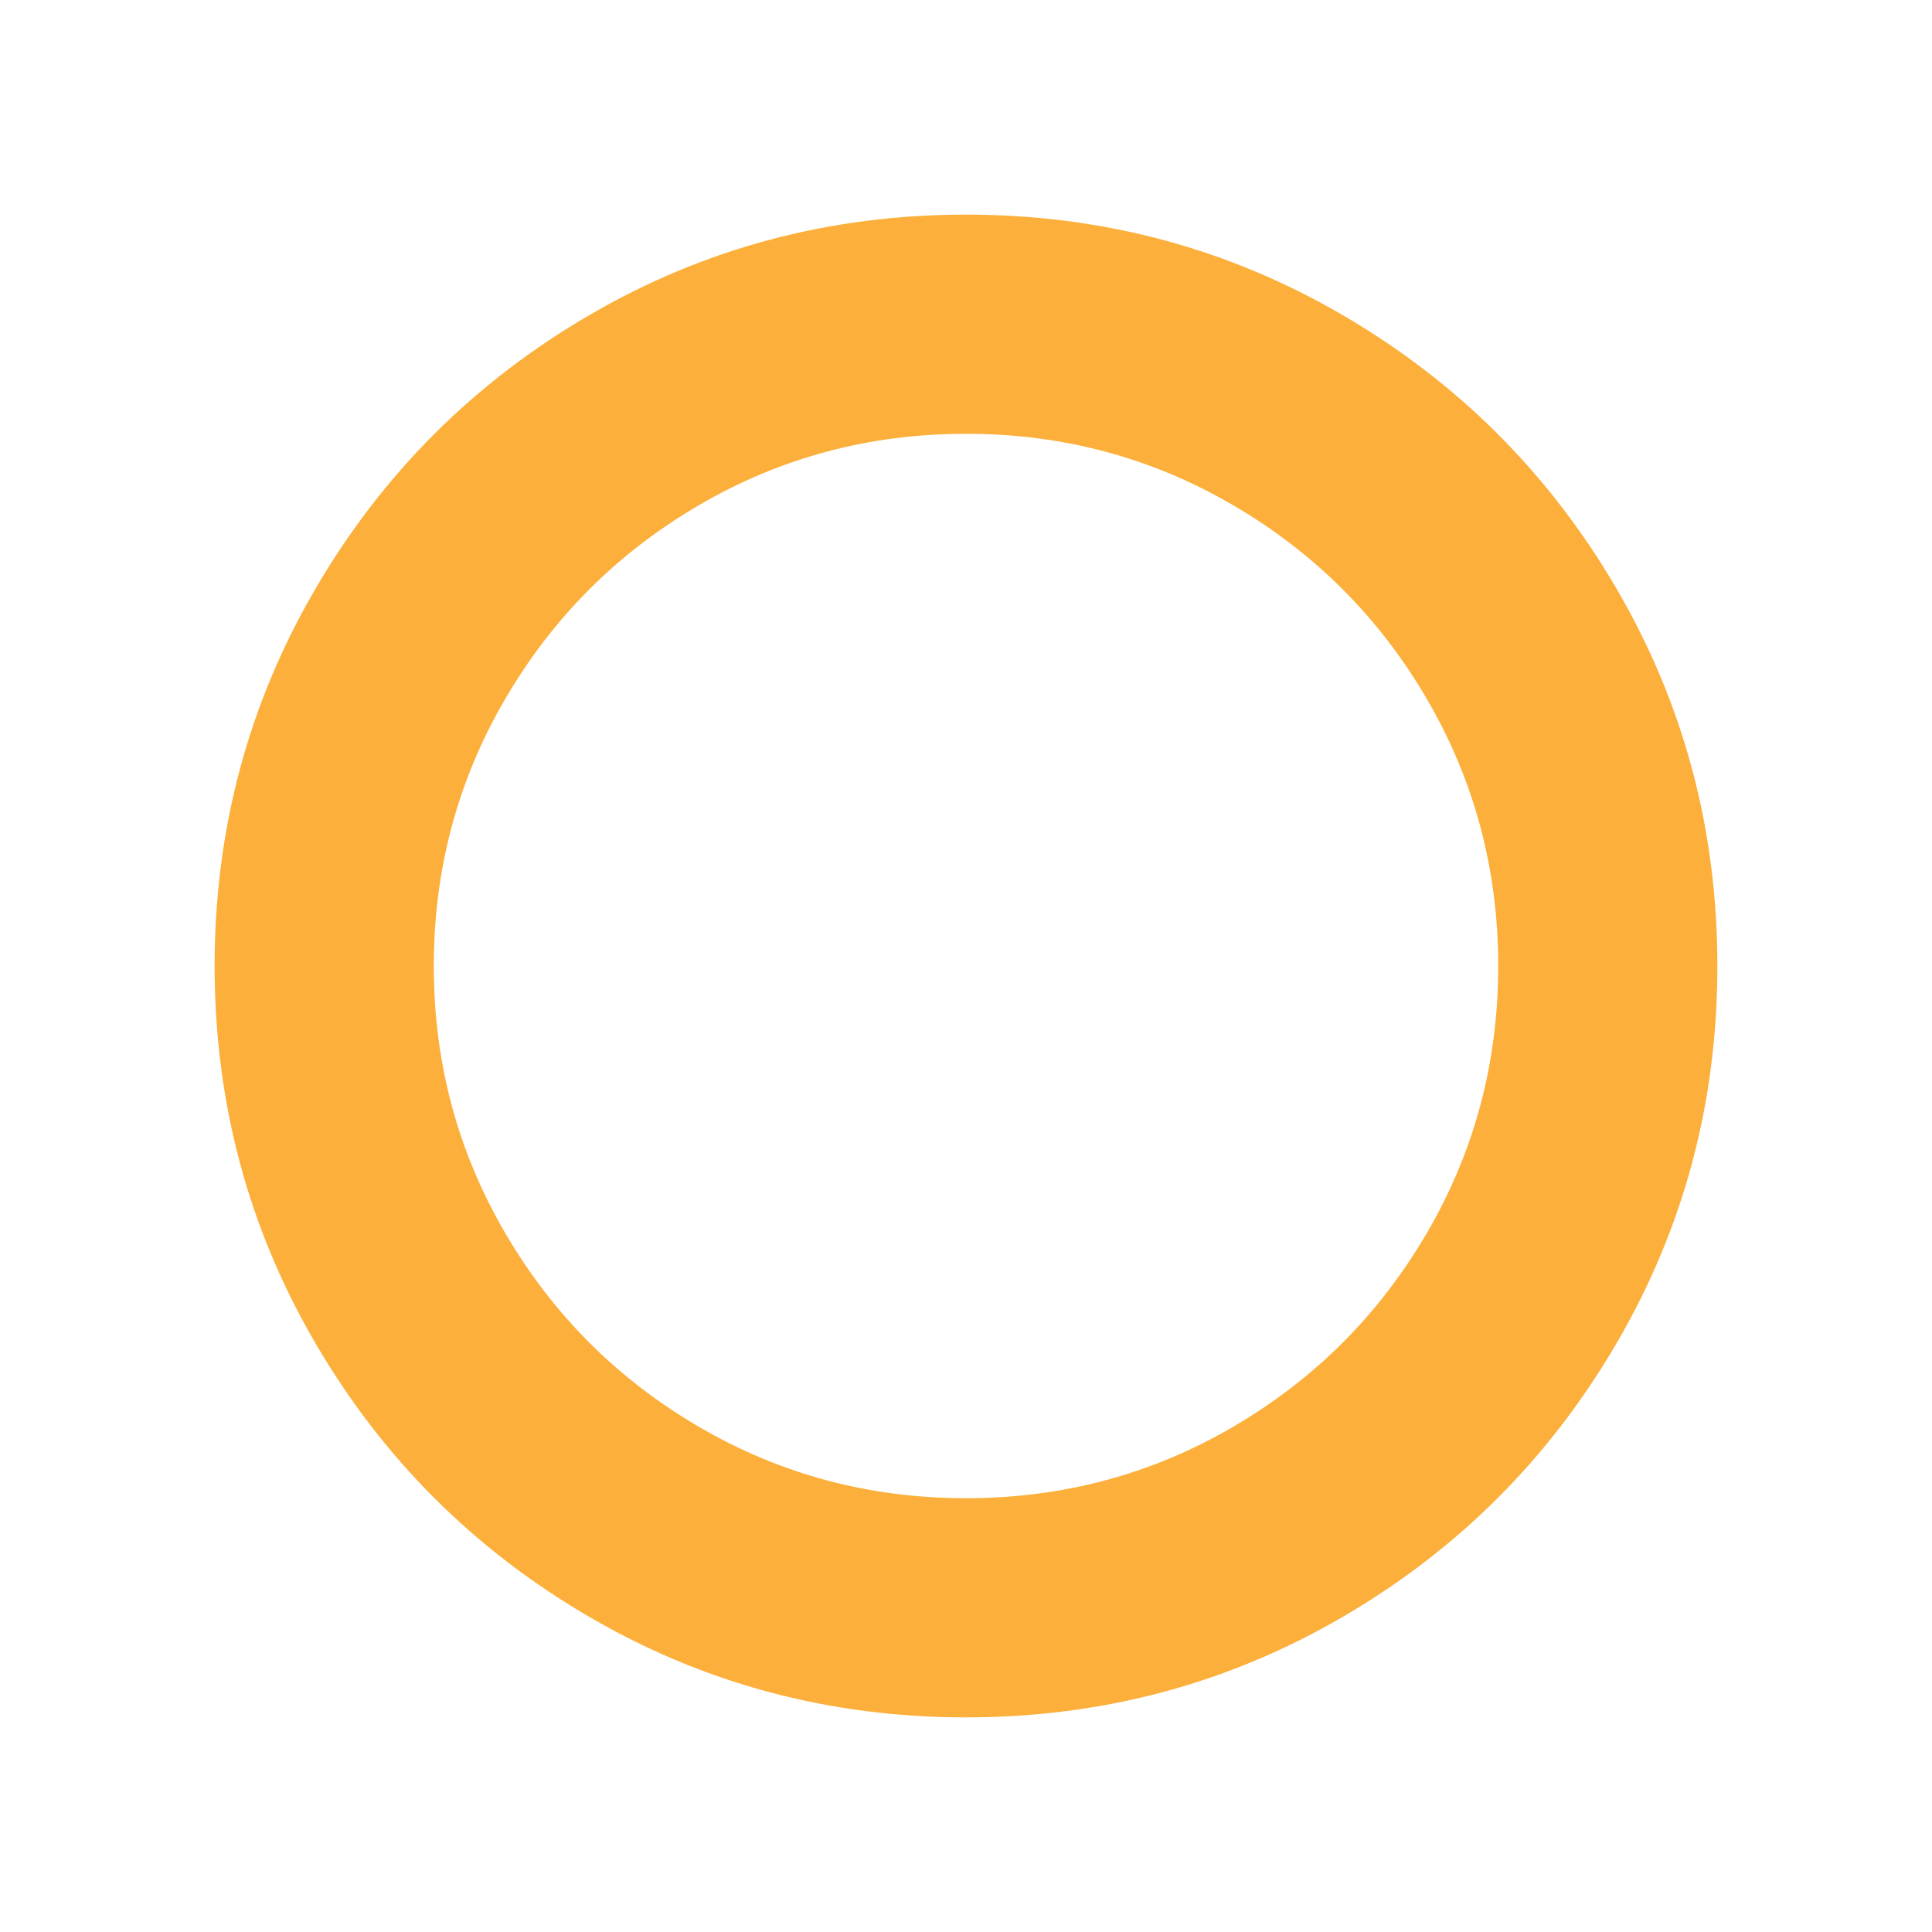
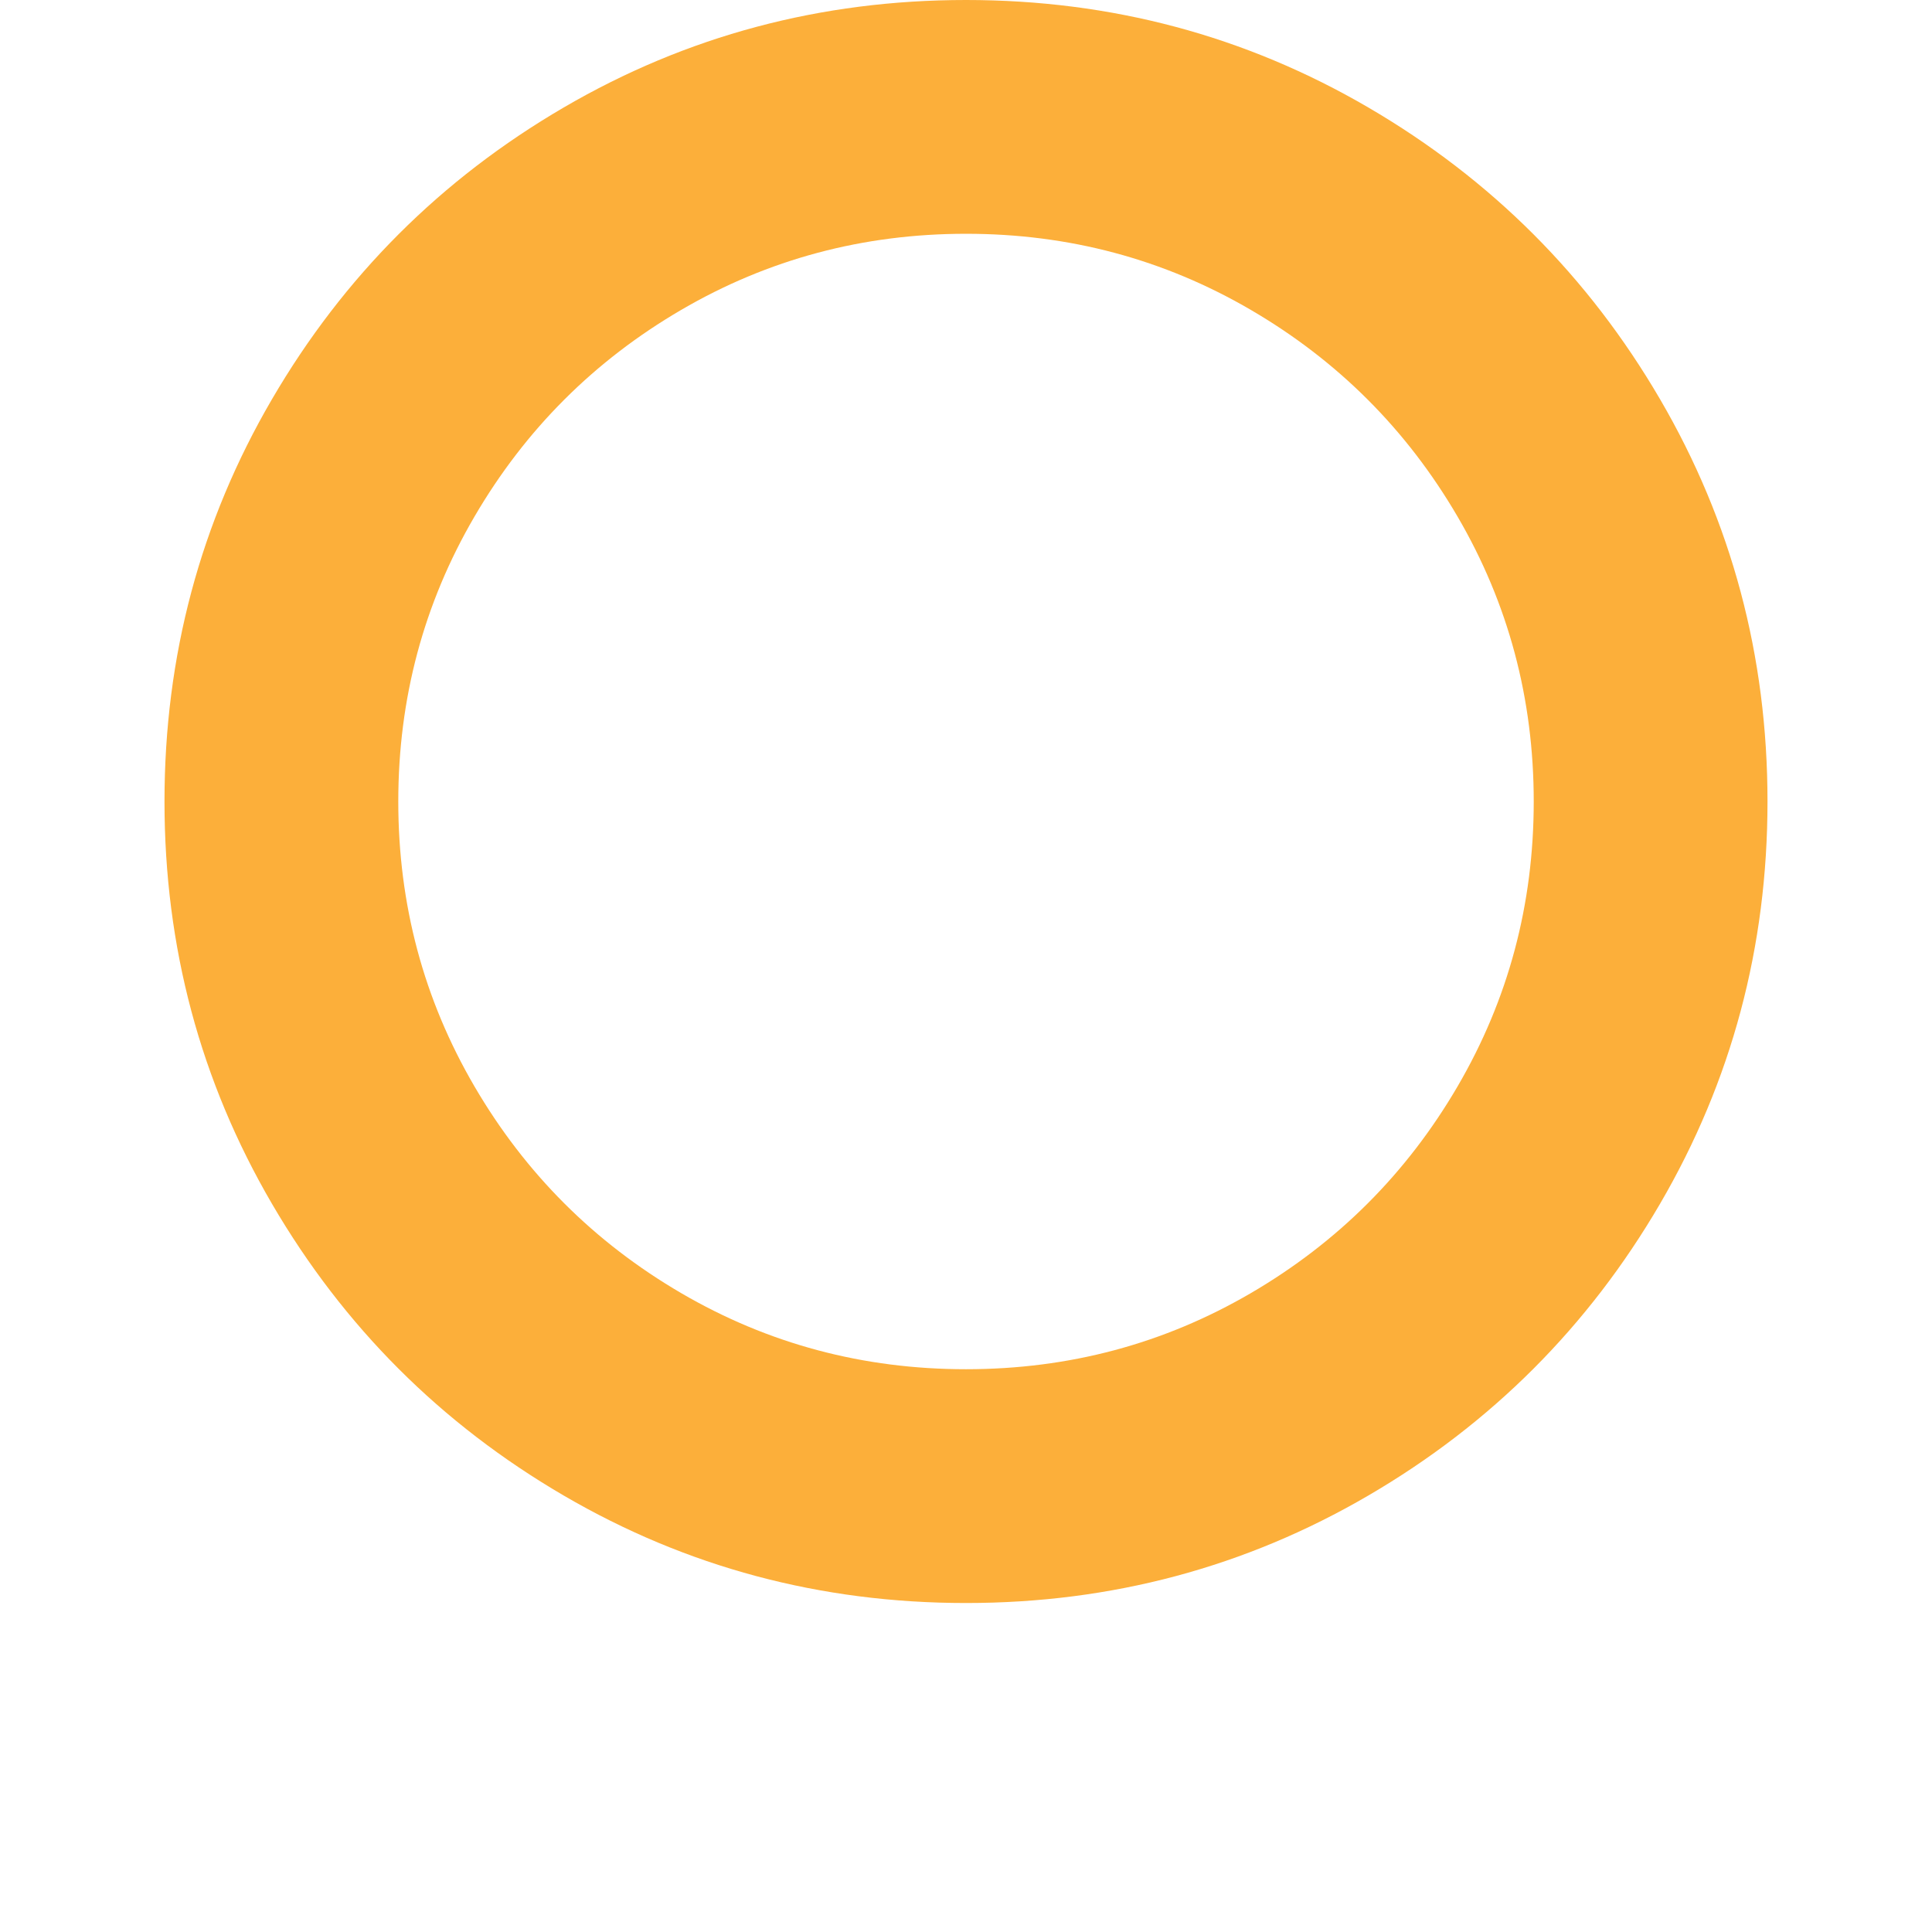
- <svg xmlns="http://www.w3.org/2000/svg" version="1.1" id="Capa_1" x="0px" y="0px" width="512px" height="512px" viewBox="0 0 438.533 438.533" style="enable-background:new 0 0 438.533 438.533;" xml:space="preserve" class="">
-   <g transform="matrix(0.777822 0 0 0.777822 48.7163 48.7163)">
-     <g>
-       <path d="M409.133,109.203c-19.608-33.592-46.205-60.189-79.798-79.796C295.736,9.801,259.058,0,219.273,0   c-39.781,0-76.47,9.801-110.063,29.407c-33.595,19.604-60.192,46.201-79.8,79.796C9.801,142.8,0,179.489,0,219.267   c0,39.78,9.804,76.463,29.407,110.062c19.607,33.592,46.204,60.189,79.799,79.798c33.597,19.605,70.283,29.407,110.063,29.407   s76.47-9.802,110.065-29.407c33.593-19.602,60.189-46.206,79.795-79.798c19.603-33.596,29.403-70.284,29.403-110.062   C438.533,179.485,428.732,142.795,409.133,109.203z M353.742,297.208c-13.894,23.791-32.736,42.633-56.527,56.534   c-23.791,13.894-49.771,20.834-77.945,20.834c-28.167,0-54.149-6.94-77.943-20.834c-23.791-13.901-42.633-32.743-56.527-56.534   c-13.897-23.791-20.843-49.772-20.843-77.941c0-28.171,6.949-54.152,20.843-77.943c13.891-23.791,32.738-42.637,56.527-56.53   c23.791-13.895,49.772-20.84,77.943-20.84c28.173,0,54.154,6.945,77.945,20.84c23.791,13.894,42.634,32.739,56.527,56.53   c13.895,23.791,20.838,49.772,20.838,77.943C374.58,247.436,367.637,273.417,353.742,297.208z" data-original="#000000" class="active-path" data-old_color="#fcaf3a" fill="#fcaf3a" />
-     </g>
+ <svg xmlns="http://www.w3.org/2000/svg" version="1.1" id="Capa_1" x="0px" y="0px" width="20.533px" height="20.533px" viewBox="0 0 438.533 528.533" style="enable-background:new 0 0 438.533 438.533;" xml:space="preserve" fill="#fcaf3a">
+   <g>
+     <path d="M409.133,109.203c-19.608-33.592-46.205-60.189-79.798-79.796C295.736,9.801,259.058,0,219.273,0   c-39.781,0-76.47,9.801-110.063,29.407c-33.595,19.604-60.192,46.201-79.8,79.796C9.801,142.8,0,179.489,0,219.267   c0,39.78,9.804,76.463,29.407,110.062c19.607,33.592,46.204,60.189,79.799,79.798c33.597,19.605,70.283,29.407,110.063,29.407   s76.47-9.802,110.065-29.407c33.593-19.602,60.189-46.206,79.795-79.798c19.603-33.596,29.403-70.284,29.403-110.062   C438.533,179.485,428.732,142.795,409.133,109.203z M353.742,297.208c-13.894,23.791-32.736,42.633-56.527,56.534   c-23.791,13.894-49.771,20.834-77.945,20.834c-28.167,0-54.149-6.94-77.943-20.834c-23.791-13.901-42.633-32.743-56.527-56.534   c-13.897-23.791-20.843-49.772-20.843-77.941c0-28.171,6.949-54.152,20.843-77.943c13.891-23.791,32.738-42.637,56.527-56.53   c23.791-13.895,49.772-20.84,77.943-20.84c28.173,0,54.154,6.945,77.945,20.84c23.791,13.894,42.634,32.739,56.527,56.53   c13.895,23.791,20.838,49.772,20.838,77.943C374.58,247.436,367.637,273.417,353.742,297.208z" />
  </g>
+   <g>
+ </g>
+   <g>
+ </g>
+   <g>
+ </g>
+   <g>
+ </g>
+   <g>
+ </g>
+   <g>
+ </g>
+   <g>
+ </g>
+   <g>
+ </g>
+   <g>
+ </g>
+   <g>
+ </g>
+   <g>
+ </g>
+   <g>
+ </g>
+   <g>
+ </g>
+   <g>
+ </g>
+   <g>
+ </g>
</svg>
